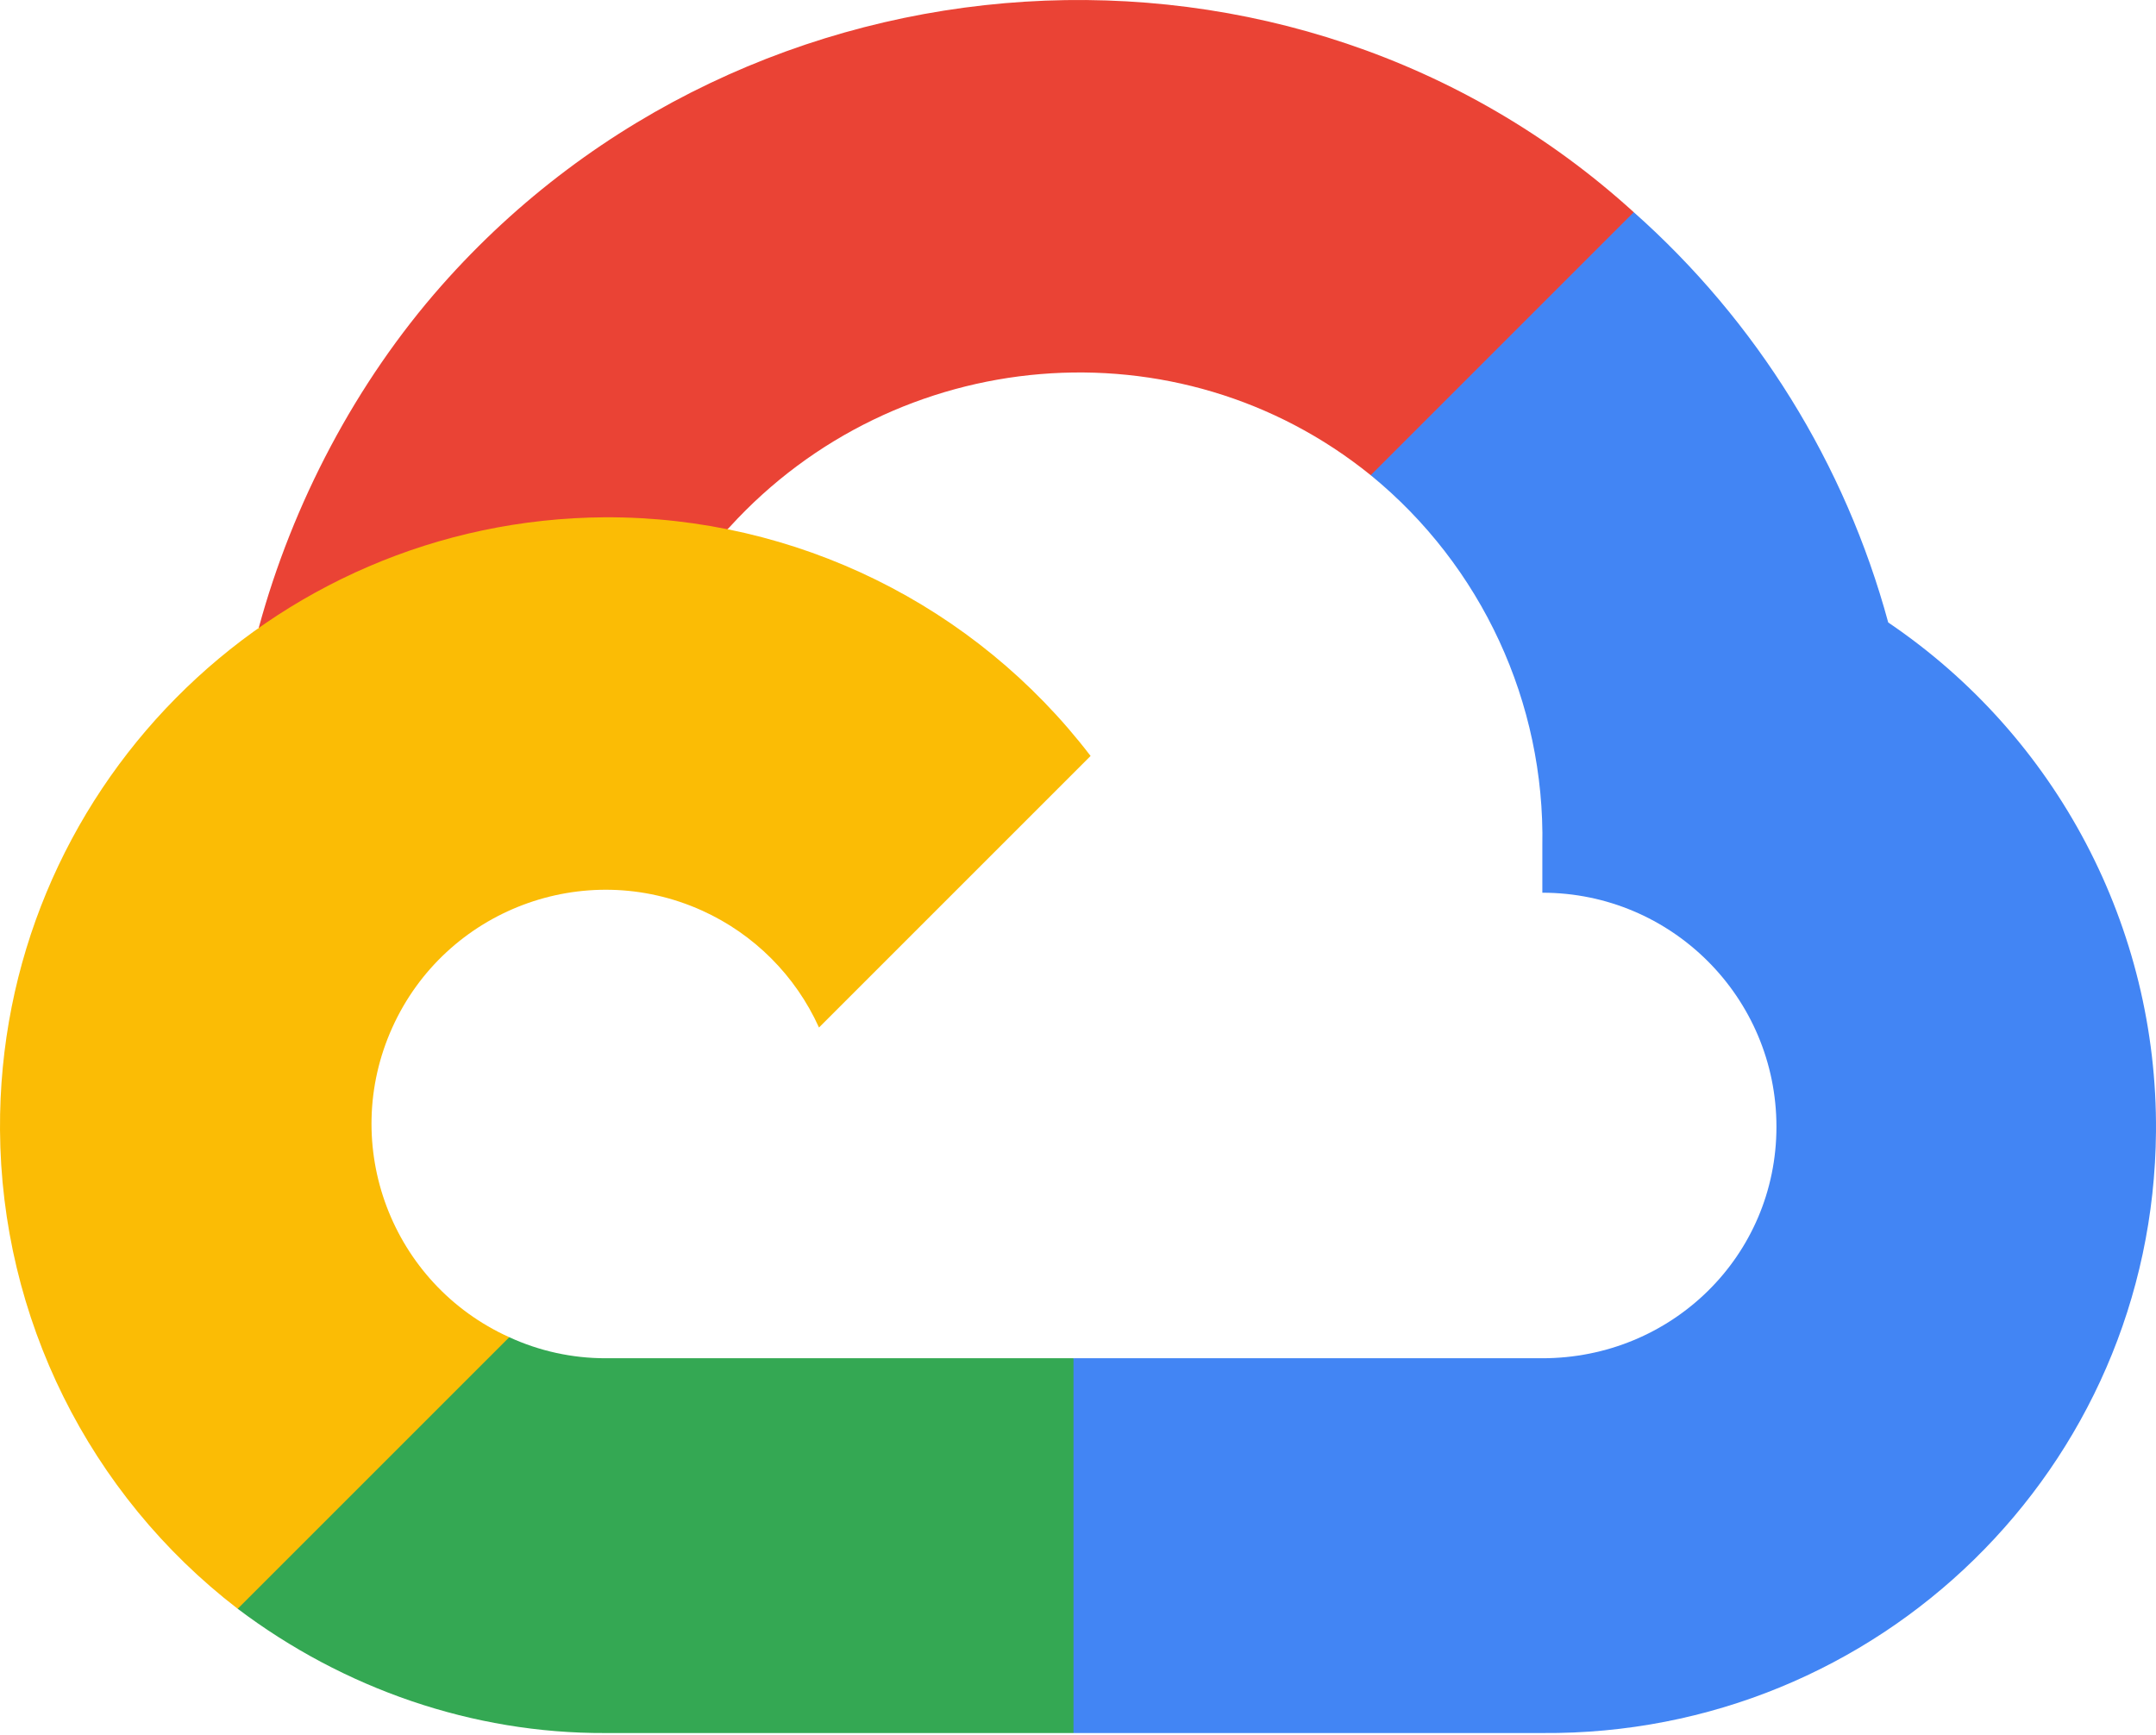
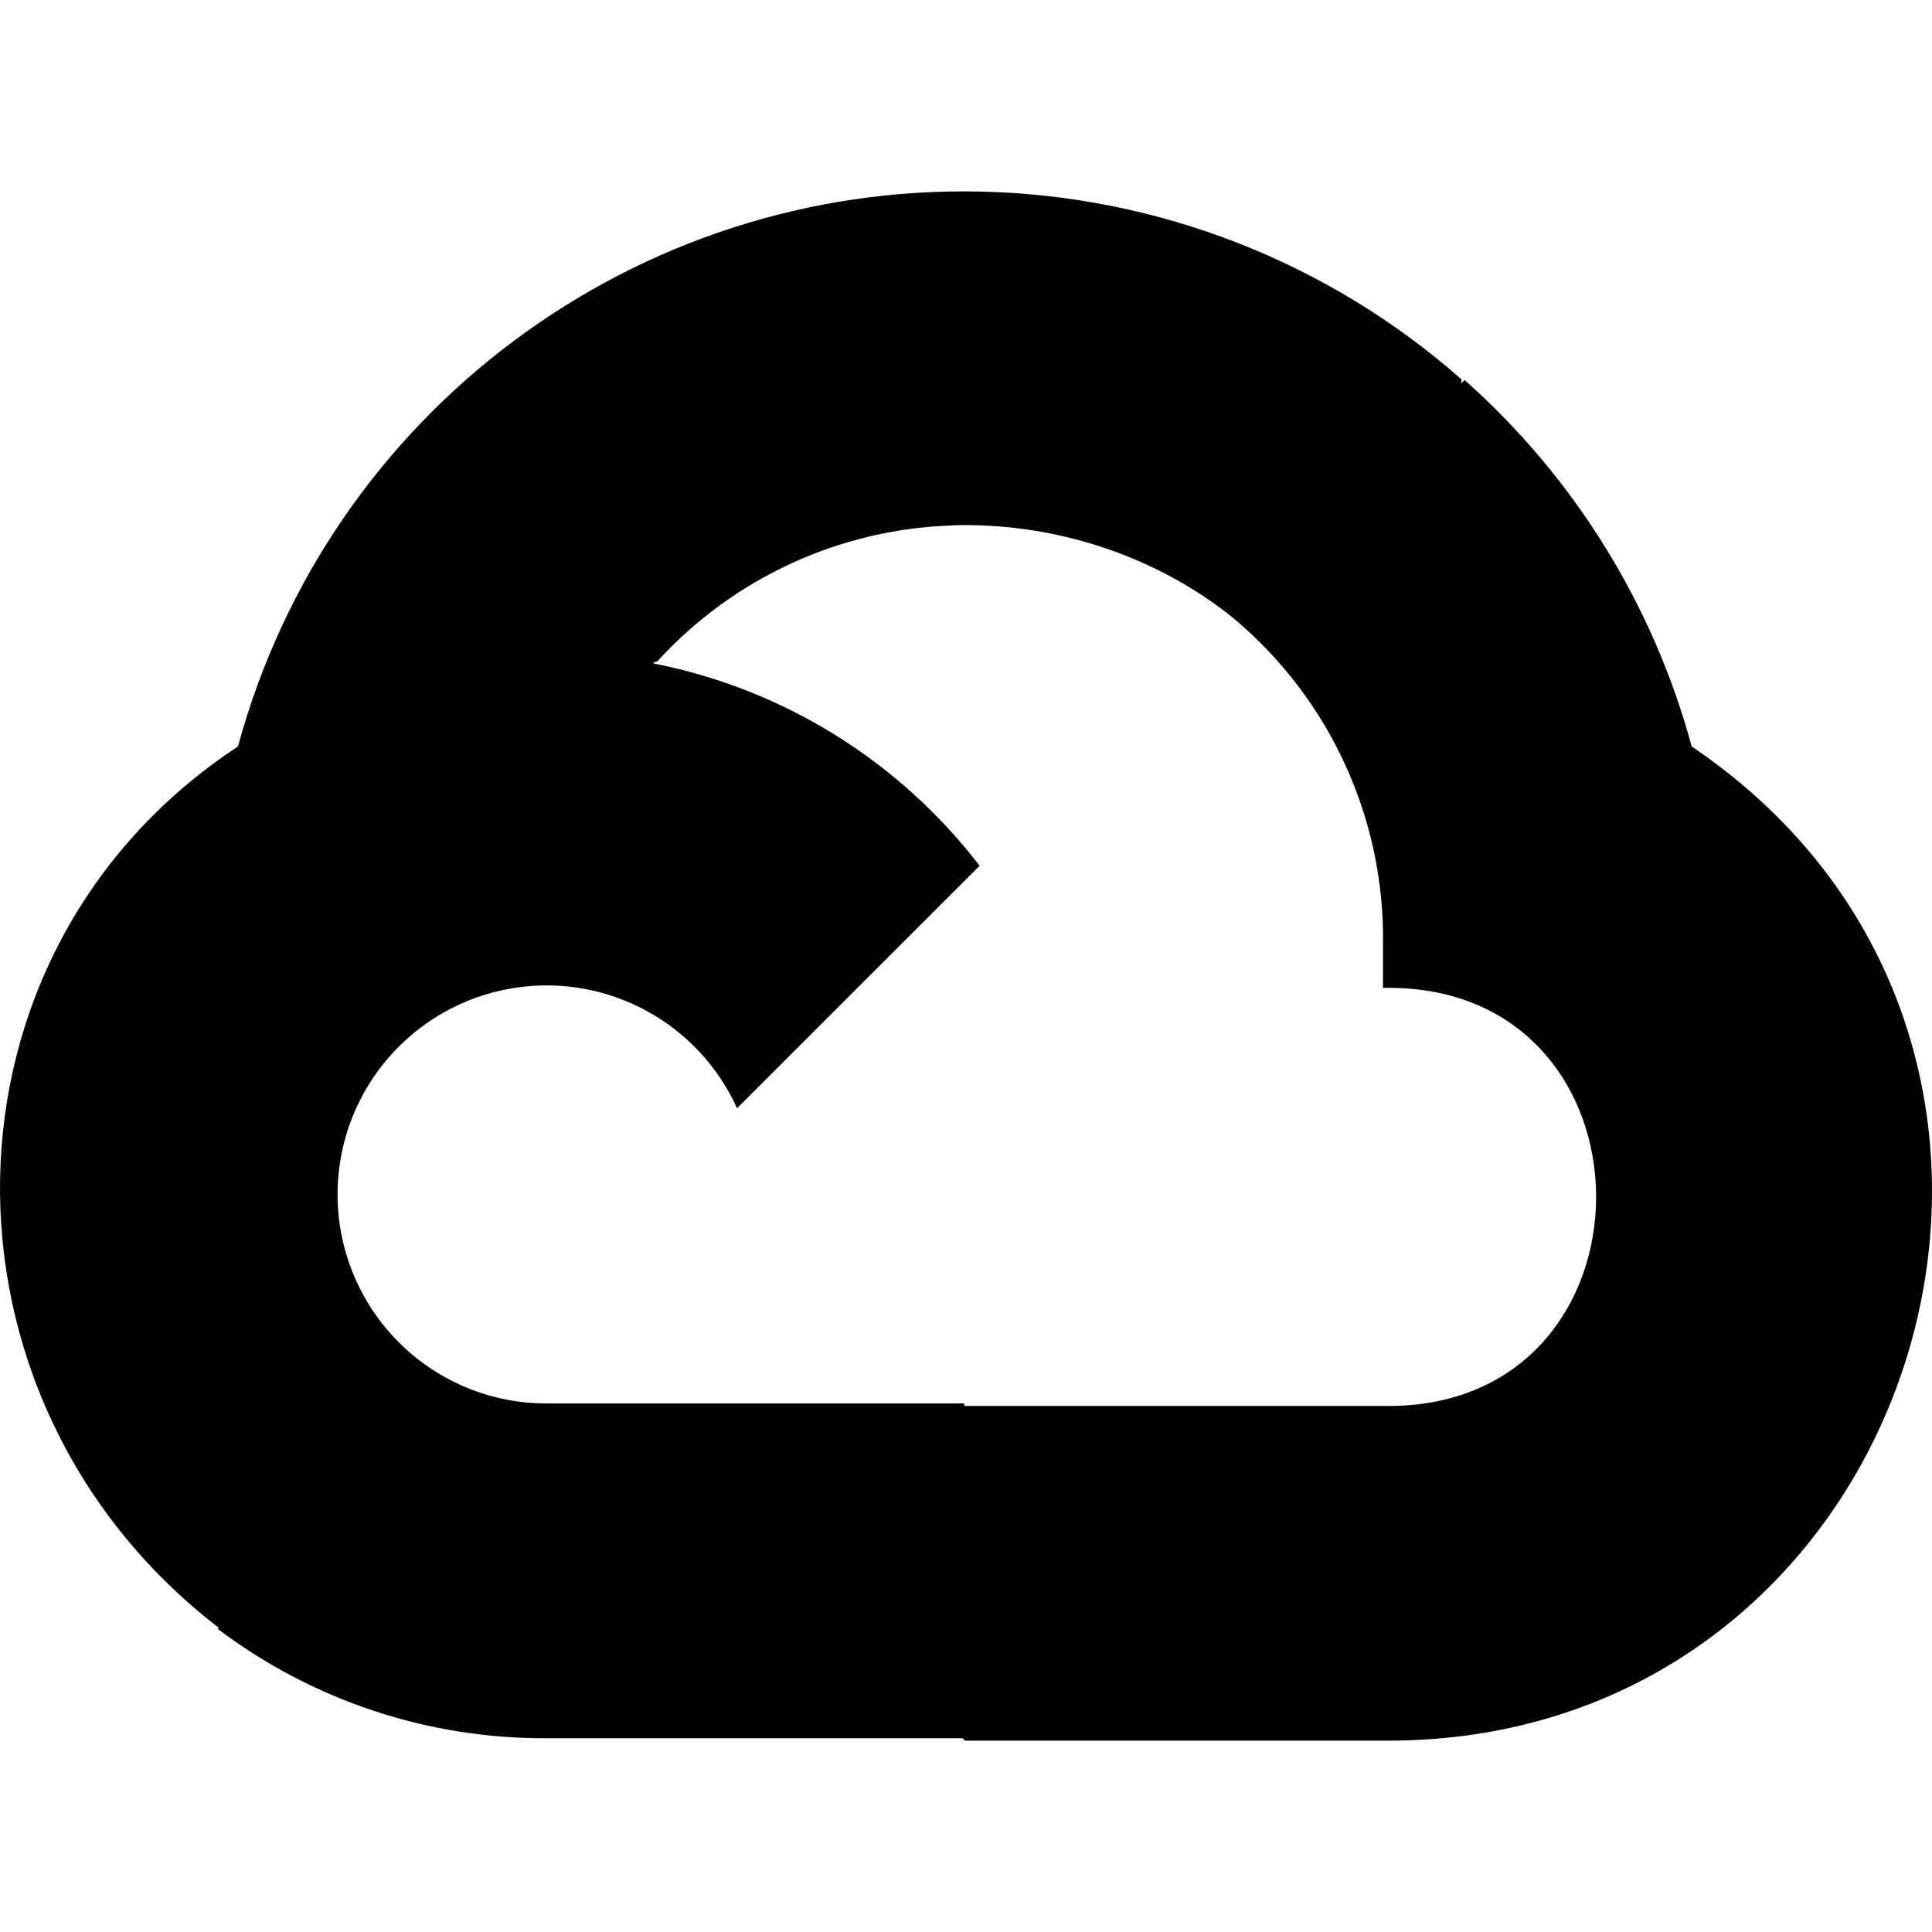
- <svg xmlns="http://www.w3.org/2000/svg" viewBox="0 0 256 206" width="256" height="206">
-   <path fill="#ea4335" d="m170.252 56.819l22.253-22.253l1.483-9.37C153.437-11.677 88.976-7.496 52.42 33.92C42.267 45.423 34.734 59.764 30.717 74.573l7.97-1.123l44.505-7.34l3.436-3.513c19.797-21.742 53.27-24.667 76.128-6.168z" />
-   <path fill="#4285f4" d="M224.205 73.918a100.25 100.25 0 0 0-30.217-48.722l-31.232 31.232a55.52 55.52 0 0 1 20.379 44.037v5.544c15.35 0 27.797 12.445 27.797 27.796c0 15.352-12.446 27.485-27.797 27.485h-55.671l-5.466 5.934v33.34l5.466 5.231h55.67c39.93.311 72.553-31.494 72.864-71.424a72.3 72.3 0 0 0-31.793-60.453" />
-   <path fill="#34a853" d="M71.87 205.796h55.593V161.29H71.87a27.3 27.3 0 0 1-11.399-2.498l-7.887 2.42l-22.409 22.253l-1.952 7.574c12.567 9.489 27.9 14.825 43.647 14.757" />
-   <path fill="#fbbc05" d="M71.87 61.426C31.94 61.663-.237 94.227.001 134.158a72.3 72.3 0 0 0 28.222 56.88l32.248-32.246c-13.99-6.322-20.208-22.786-13.887-36.776s22.786-20.208 36.775-13.888a27.8 27.8 0 0 1 13.887 13.888l32.248-32.248A72.22 72.22 0 0 0 71.87 61.427" />
+ <svg xmlns="http://www.w3.org/2000/svg" role="img" viewBox="0 0 24 24">
+   <path d="M12.19 2.38a9.344 9.344 0 0 0-9.234 6.893c.053-.02-.055.013 0 0-3.875 2.551-3.922 8.11-.247 10.941l.006-.007-.007.03a6.717 6.717 0 0 0 4.077 1.356h5.173l.03.03h5.192c6.687.053 9.376-8.605 3.835-12.35a9.365 9.365 0 0 0-2.821-4.552l-.043.043.006-.05A9.344 9.344 0 0 0 12.19 2.38zm-.358 4.146c1.244-.04 2.518.368 3.486 1.15a5.186 5.186 0 0 1 1.862 4.078v.518c3.53-.07 3.53 5.262 0 5.193h-5.193l-.008.009v-.04H6.785a2.59 2.59 0 0 1-1.067-.23h.001a2.597 2.597 0 1 1 3.437-3.437l3.013-3.012A6.747 6.747 0 0 0 8.11 8.24c.018-.01.04-.026.054-.023a5.186 5.186 0 0 1 3.67-1.69z" />
</svg>
